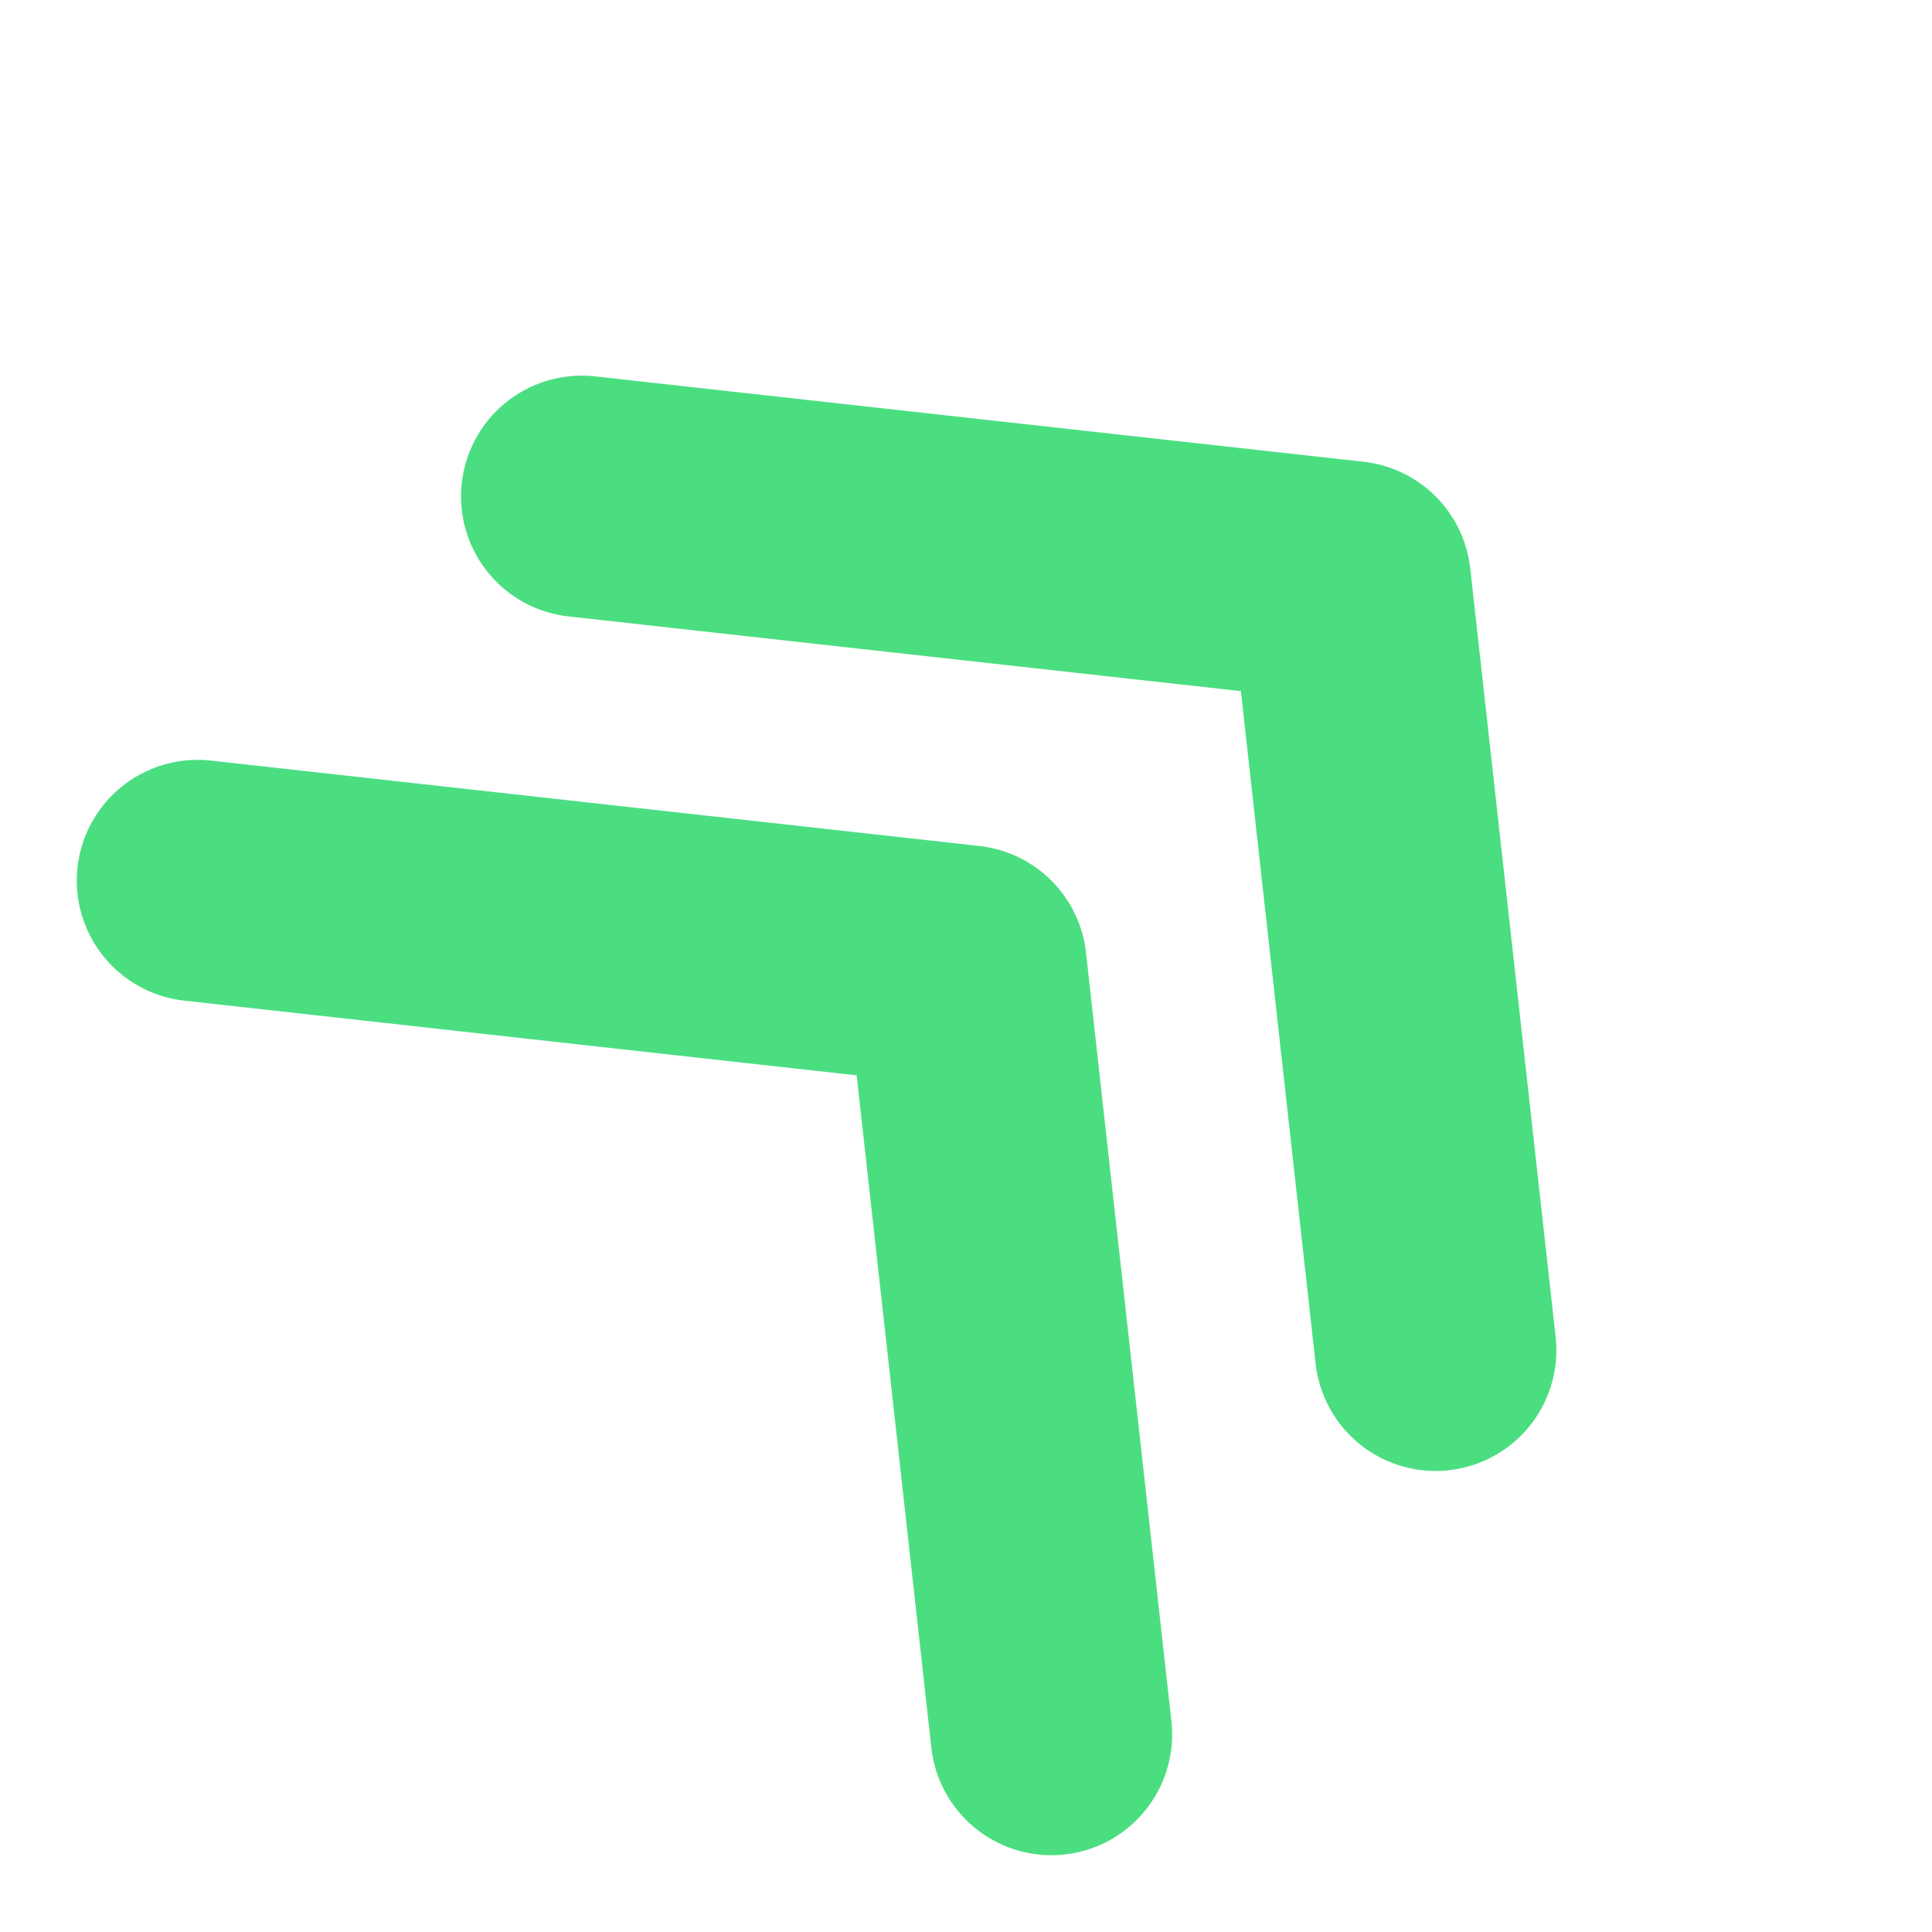
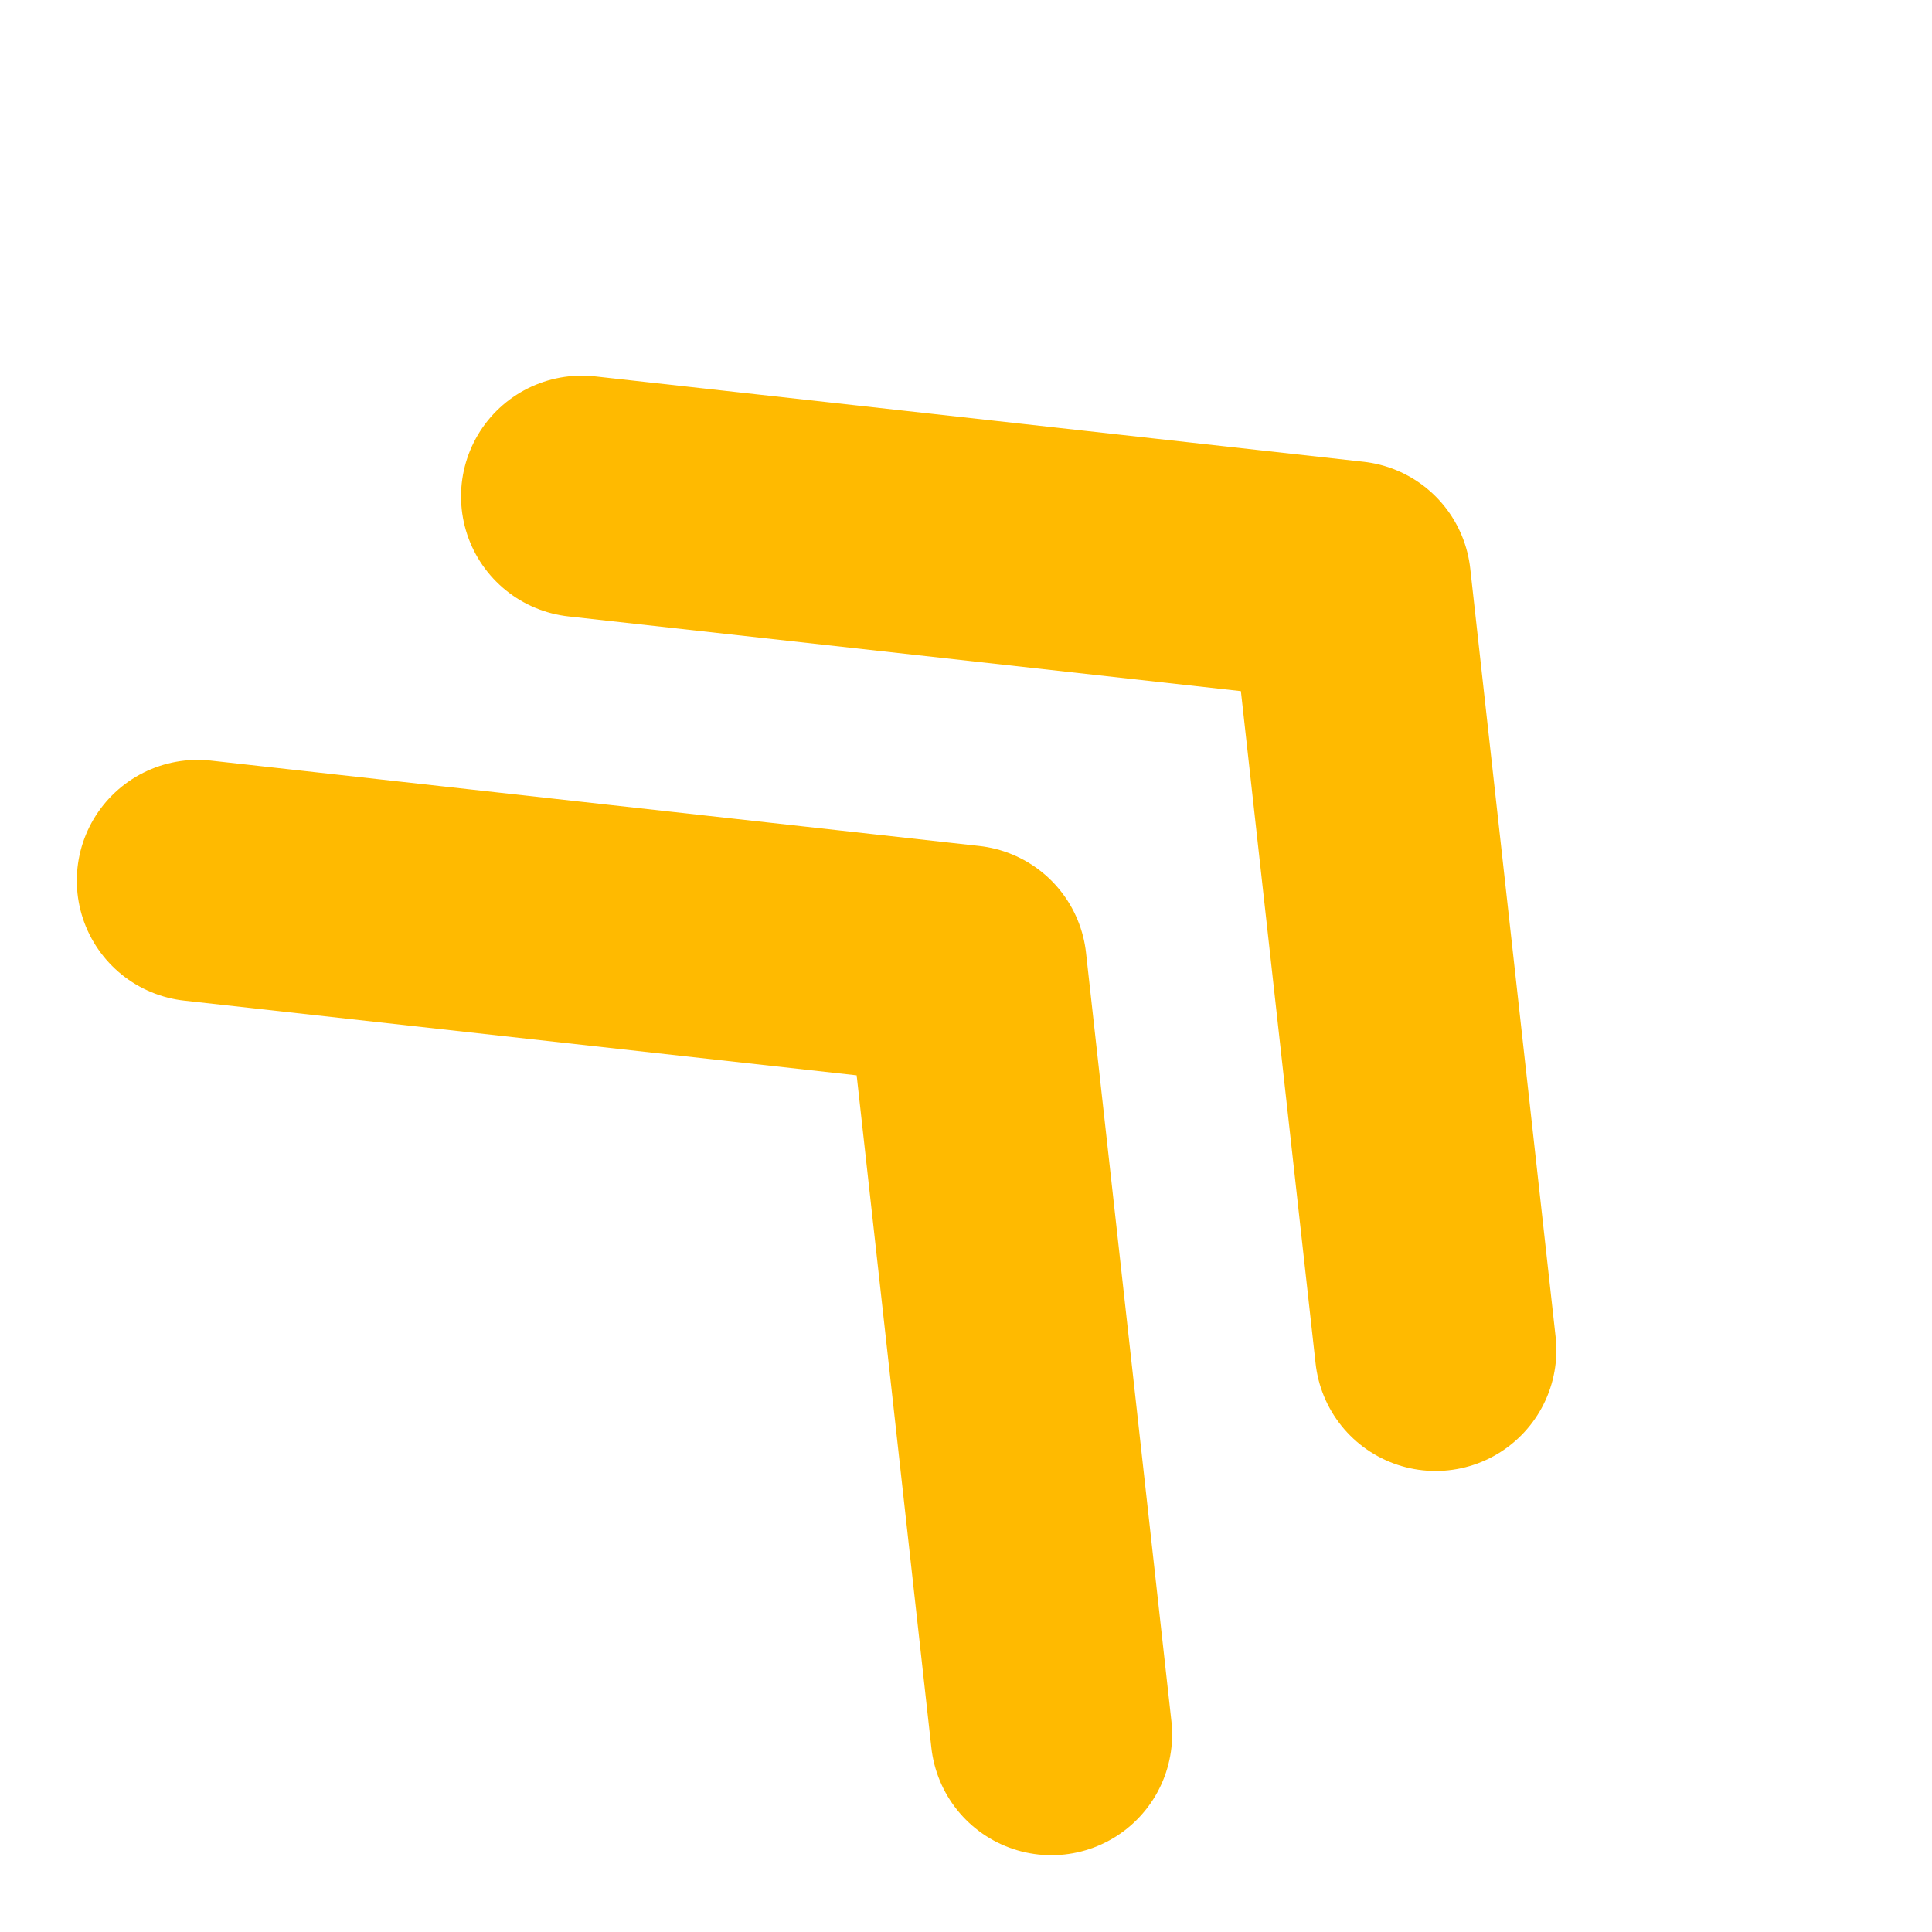
<svg xmlns="http://www.w3.org/2000/svg" viewBox="0 0 32 32" fill="none">
  <g transform="rotate(-45 16 16)">
-     <path d="M8 6L16 16L8 26" stroke="#4ADE80" stroke-width="4" stroke-linecap="round" stroke-linejoin="round" />
-     <path d="M17 6L25 16L17 26" stroke="#4ADE80" stroke-width="4" stroke-linecap="round" stroke-linejoin="round" />
+     <path d="M8 6L16 16L8 26" stroke="#FFBA00" stroke-width="4" stroke-linecap="round" stroke-linejoin="round" />
+     <path d="M17 6L25 16L17 26" stroke="#FFBA00" stroke-width="4" stroke-linecap="round" stroke-linejoin="round" />
  </g>
</svg>
